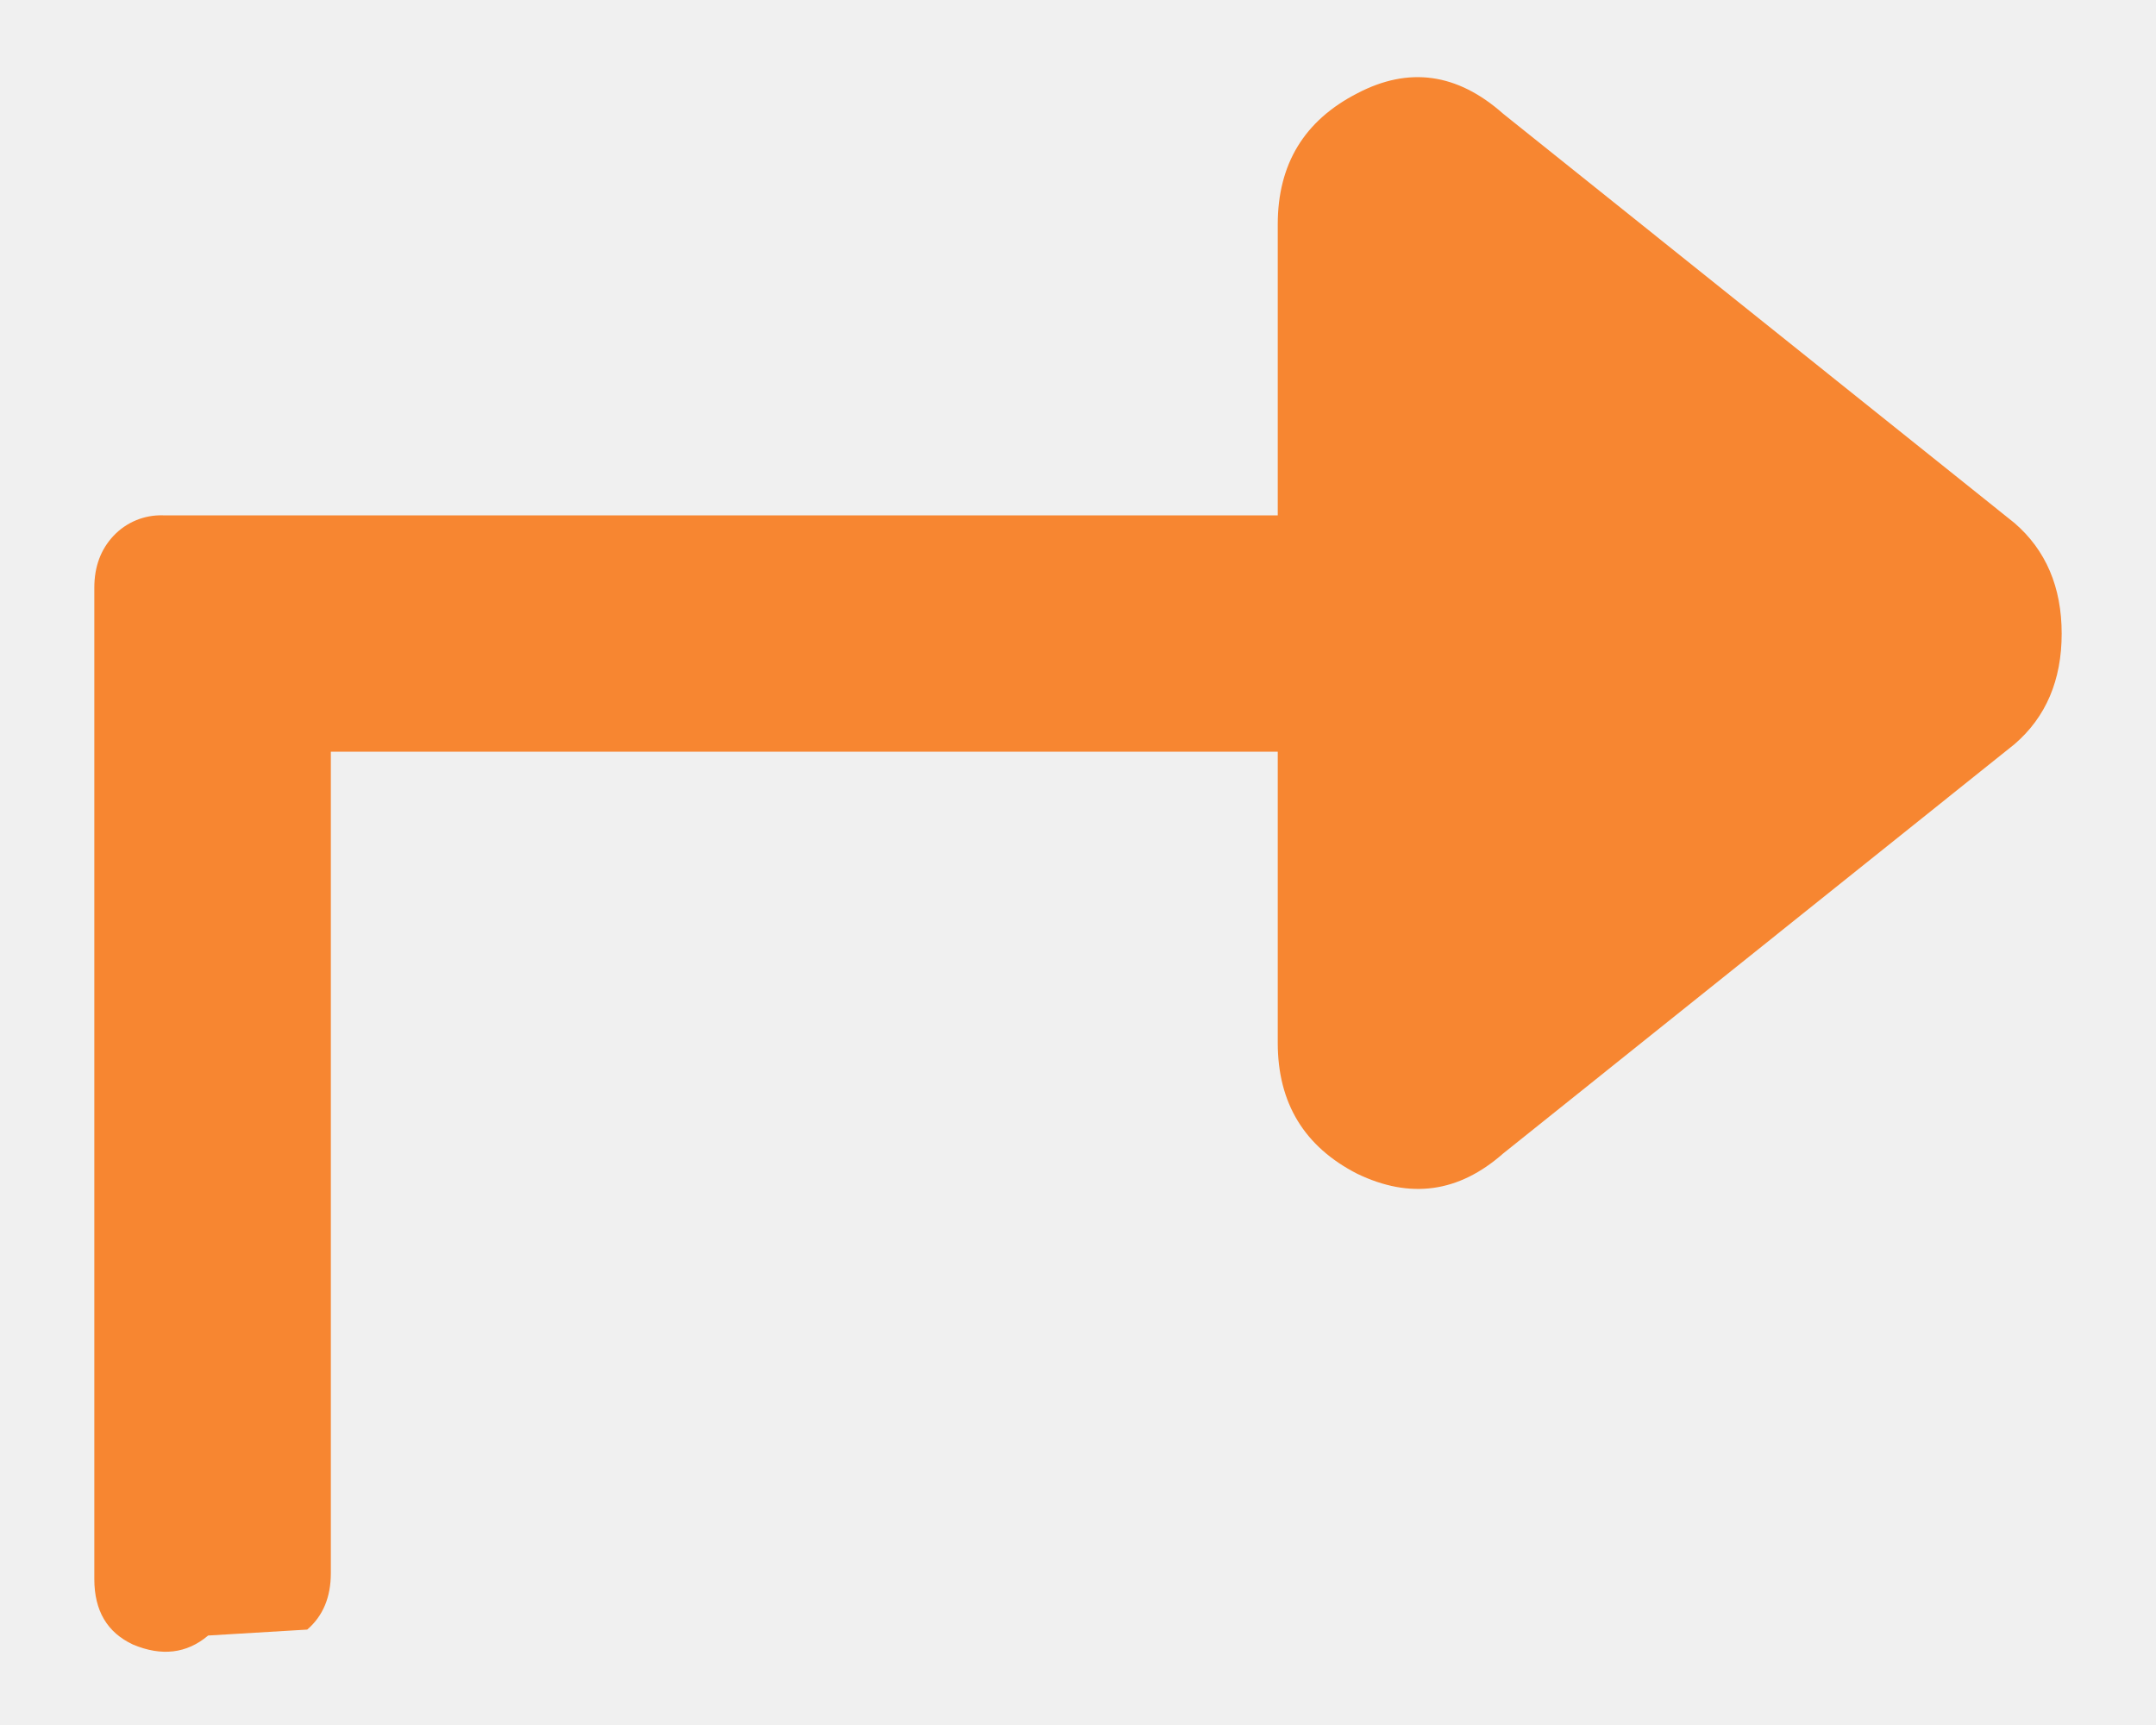
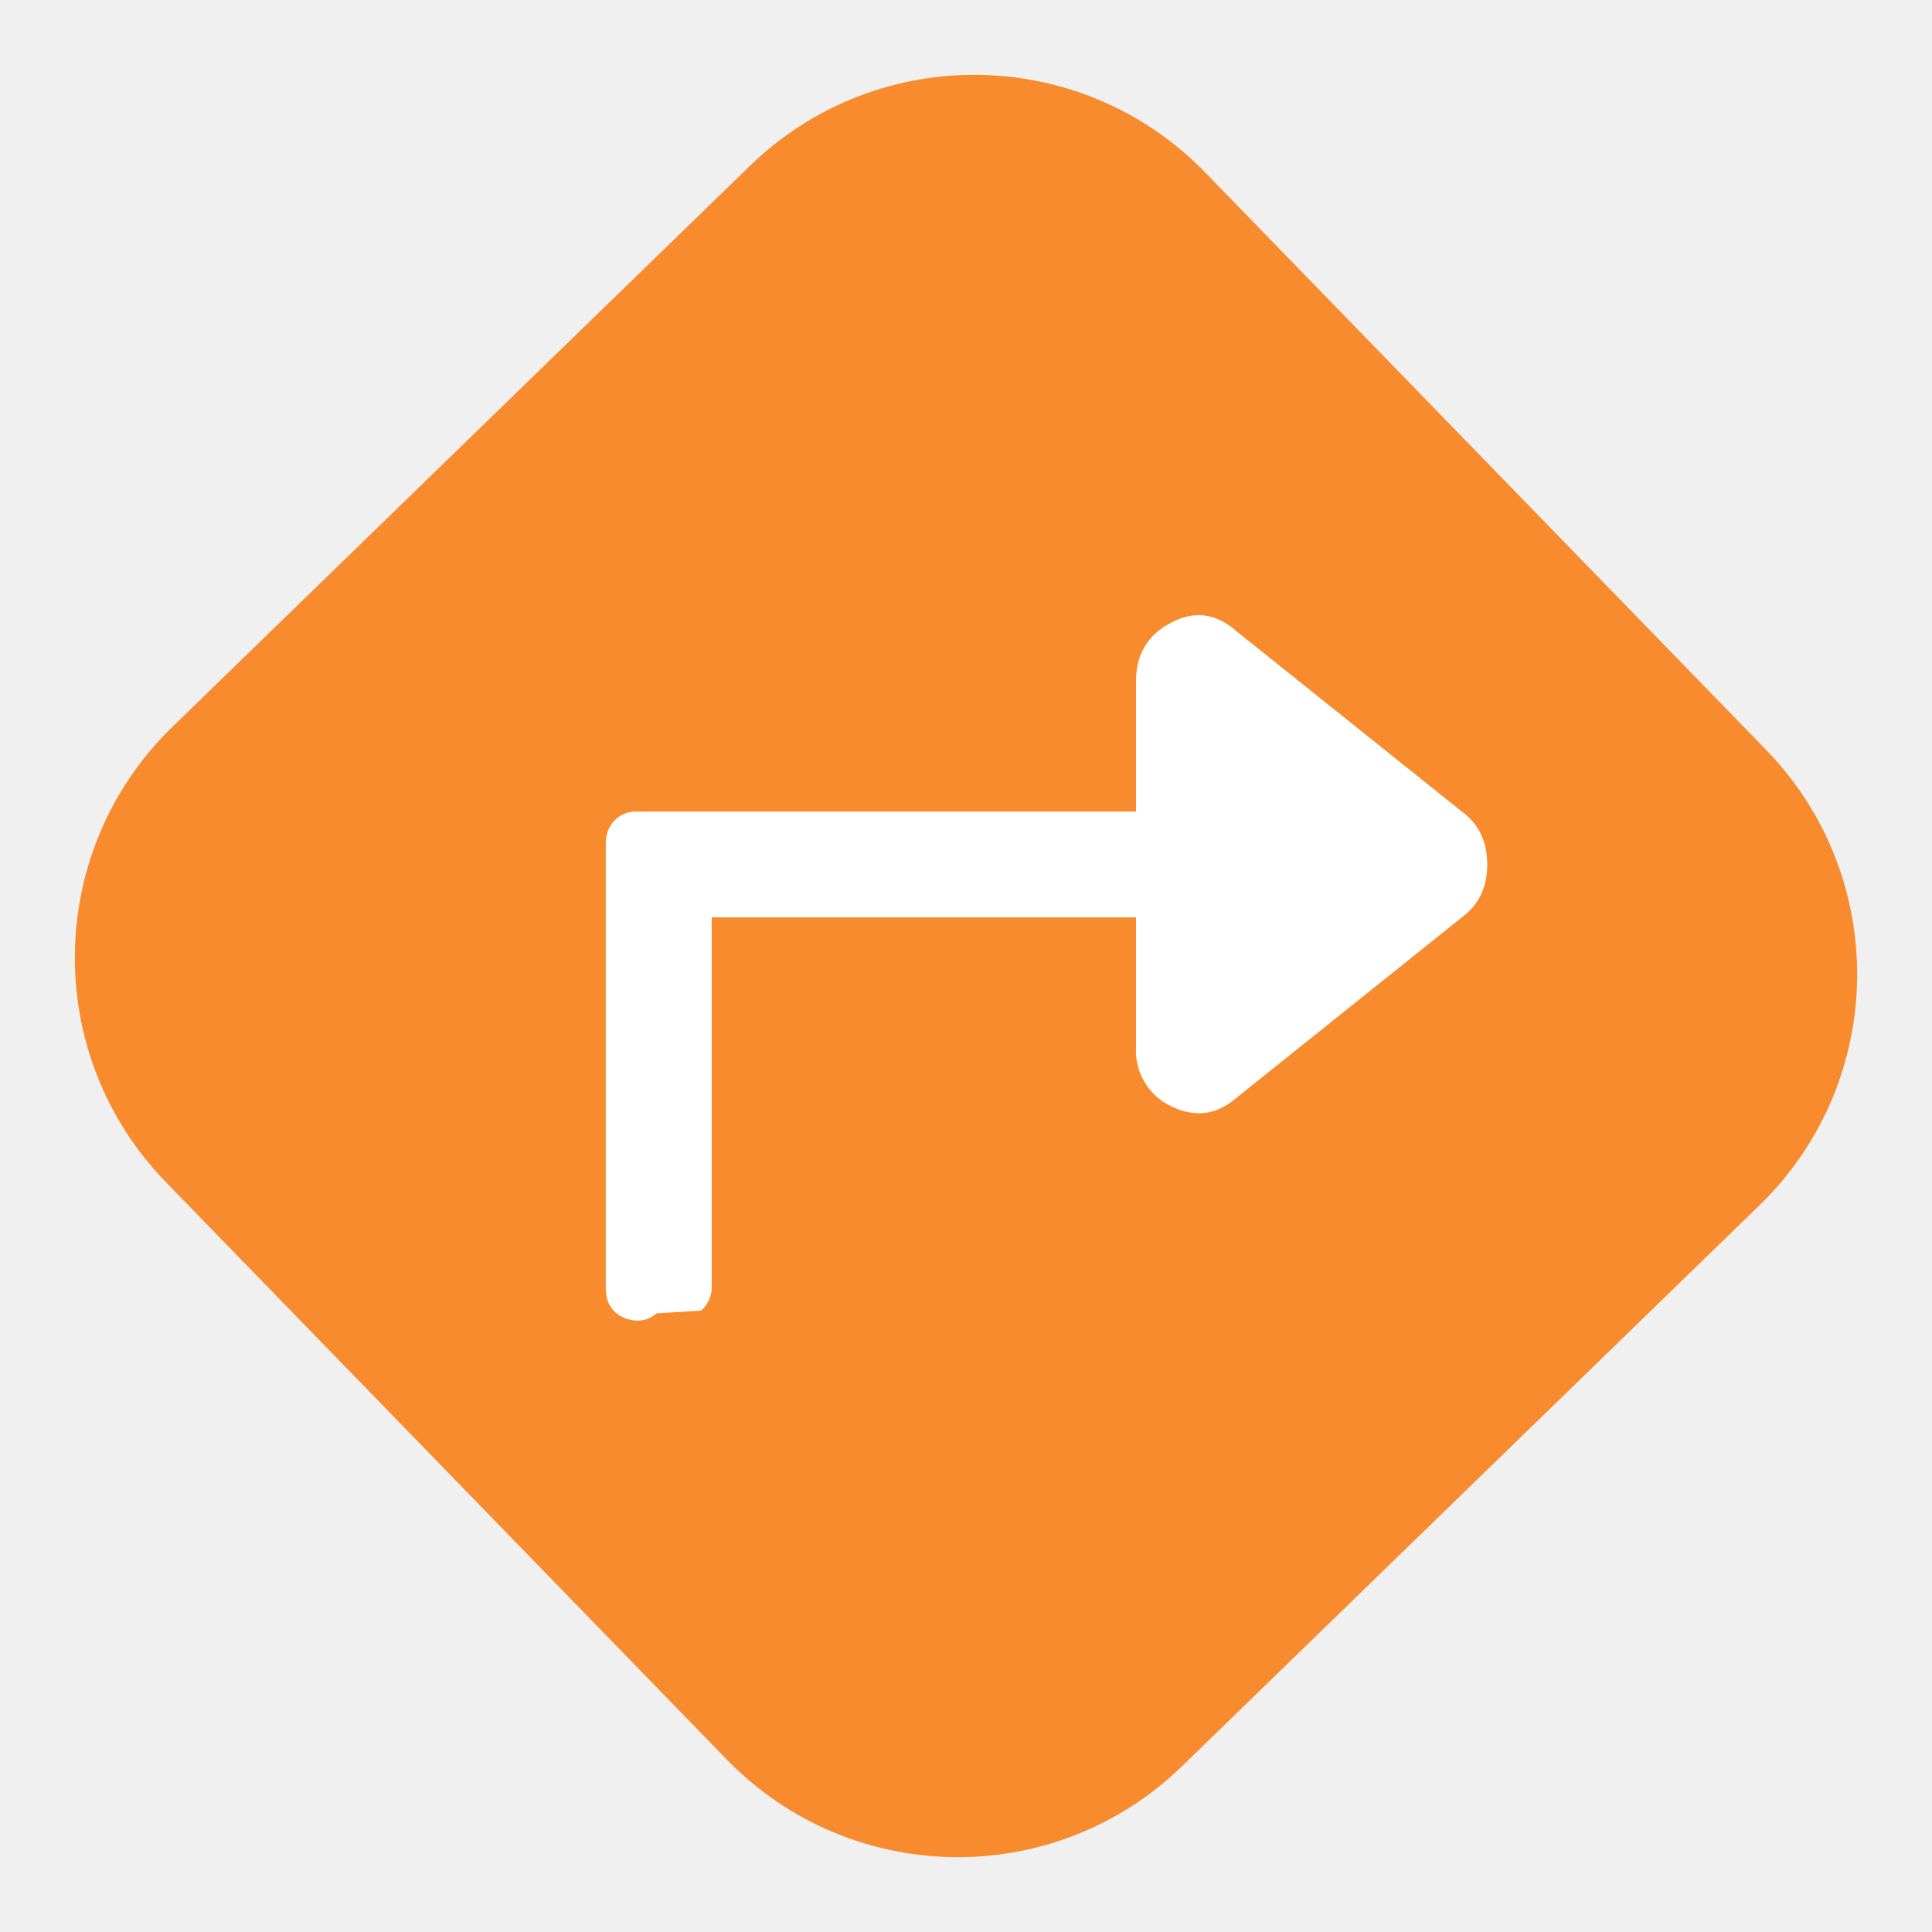
- <svg xmlns="http://www.w3.org/2000/svg" width="20" height="16">
-   <path fill="#F78631" fill-rule="evenodd" d="M13.944 1.055l4.743 3.796c.291.251.438.594.438 1.026 0 .432-.146.775-.438 1.026l-4.743 3.796c-.412.363-.863.425-1.354.188-.491-.251-.737-.656-.737-1.214V6.972H3.069v7.619c0 .224-.073.398-.219.524l-.919.055c-.199.168-.432.195-.697.084-.24-.112-.359-.314-.359-.607V5.451c0-.196.06-.356.179-.482a.604.604 0 0 1 .458-.189h10.341V2.081c0-.559.246-.963.737-1.215.478-.251.929-.188 1.354.189z" />
+ <svg xmlns="http://www.w3.org/2000/svg" width="24" height="24">
+   <path fill="#F78B2E" fill-rule="evenodd" d="M2.143 9.028L9.316 2.06a4 4 0 0 1 5.656.083l6.968 7.173a4 4 0 0 1-.083 5.656l-7.173 6.968a4 4 0 0 1-5.656-.083L2.06 14.684a4 4 0 0 1 .083-5.656z" />
+   <path fill="#FFF" fill-rule="evenodd" d="M15.366 7.846l2.846 2.277c.175.151.263.356.263.616 0 .259-.088.464-.263.615l-2.846 2.278c-.247.218-.517.255-.812.113a.762.762 0 0 1-.442-.729v-1.62H8.841v4.571a.39.39 0 0 1-.131.314l-.552.034c-.119.1-.259.117-.418.05-.143-.067-.215-.189-.215-.365v-5.517c0-.118.036-.214.107-.289a.362.362 0 0 1 .275-.113h6.205v-1.62c0-.335.147-.578.442-.729.287-.151.558-.113.812.114z" />
</svg>
